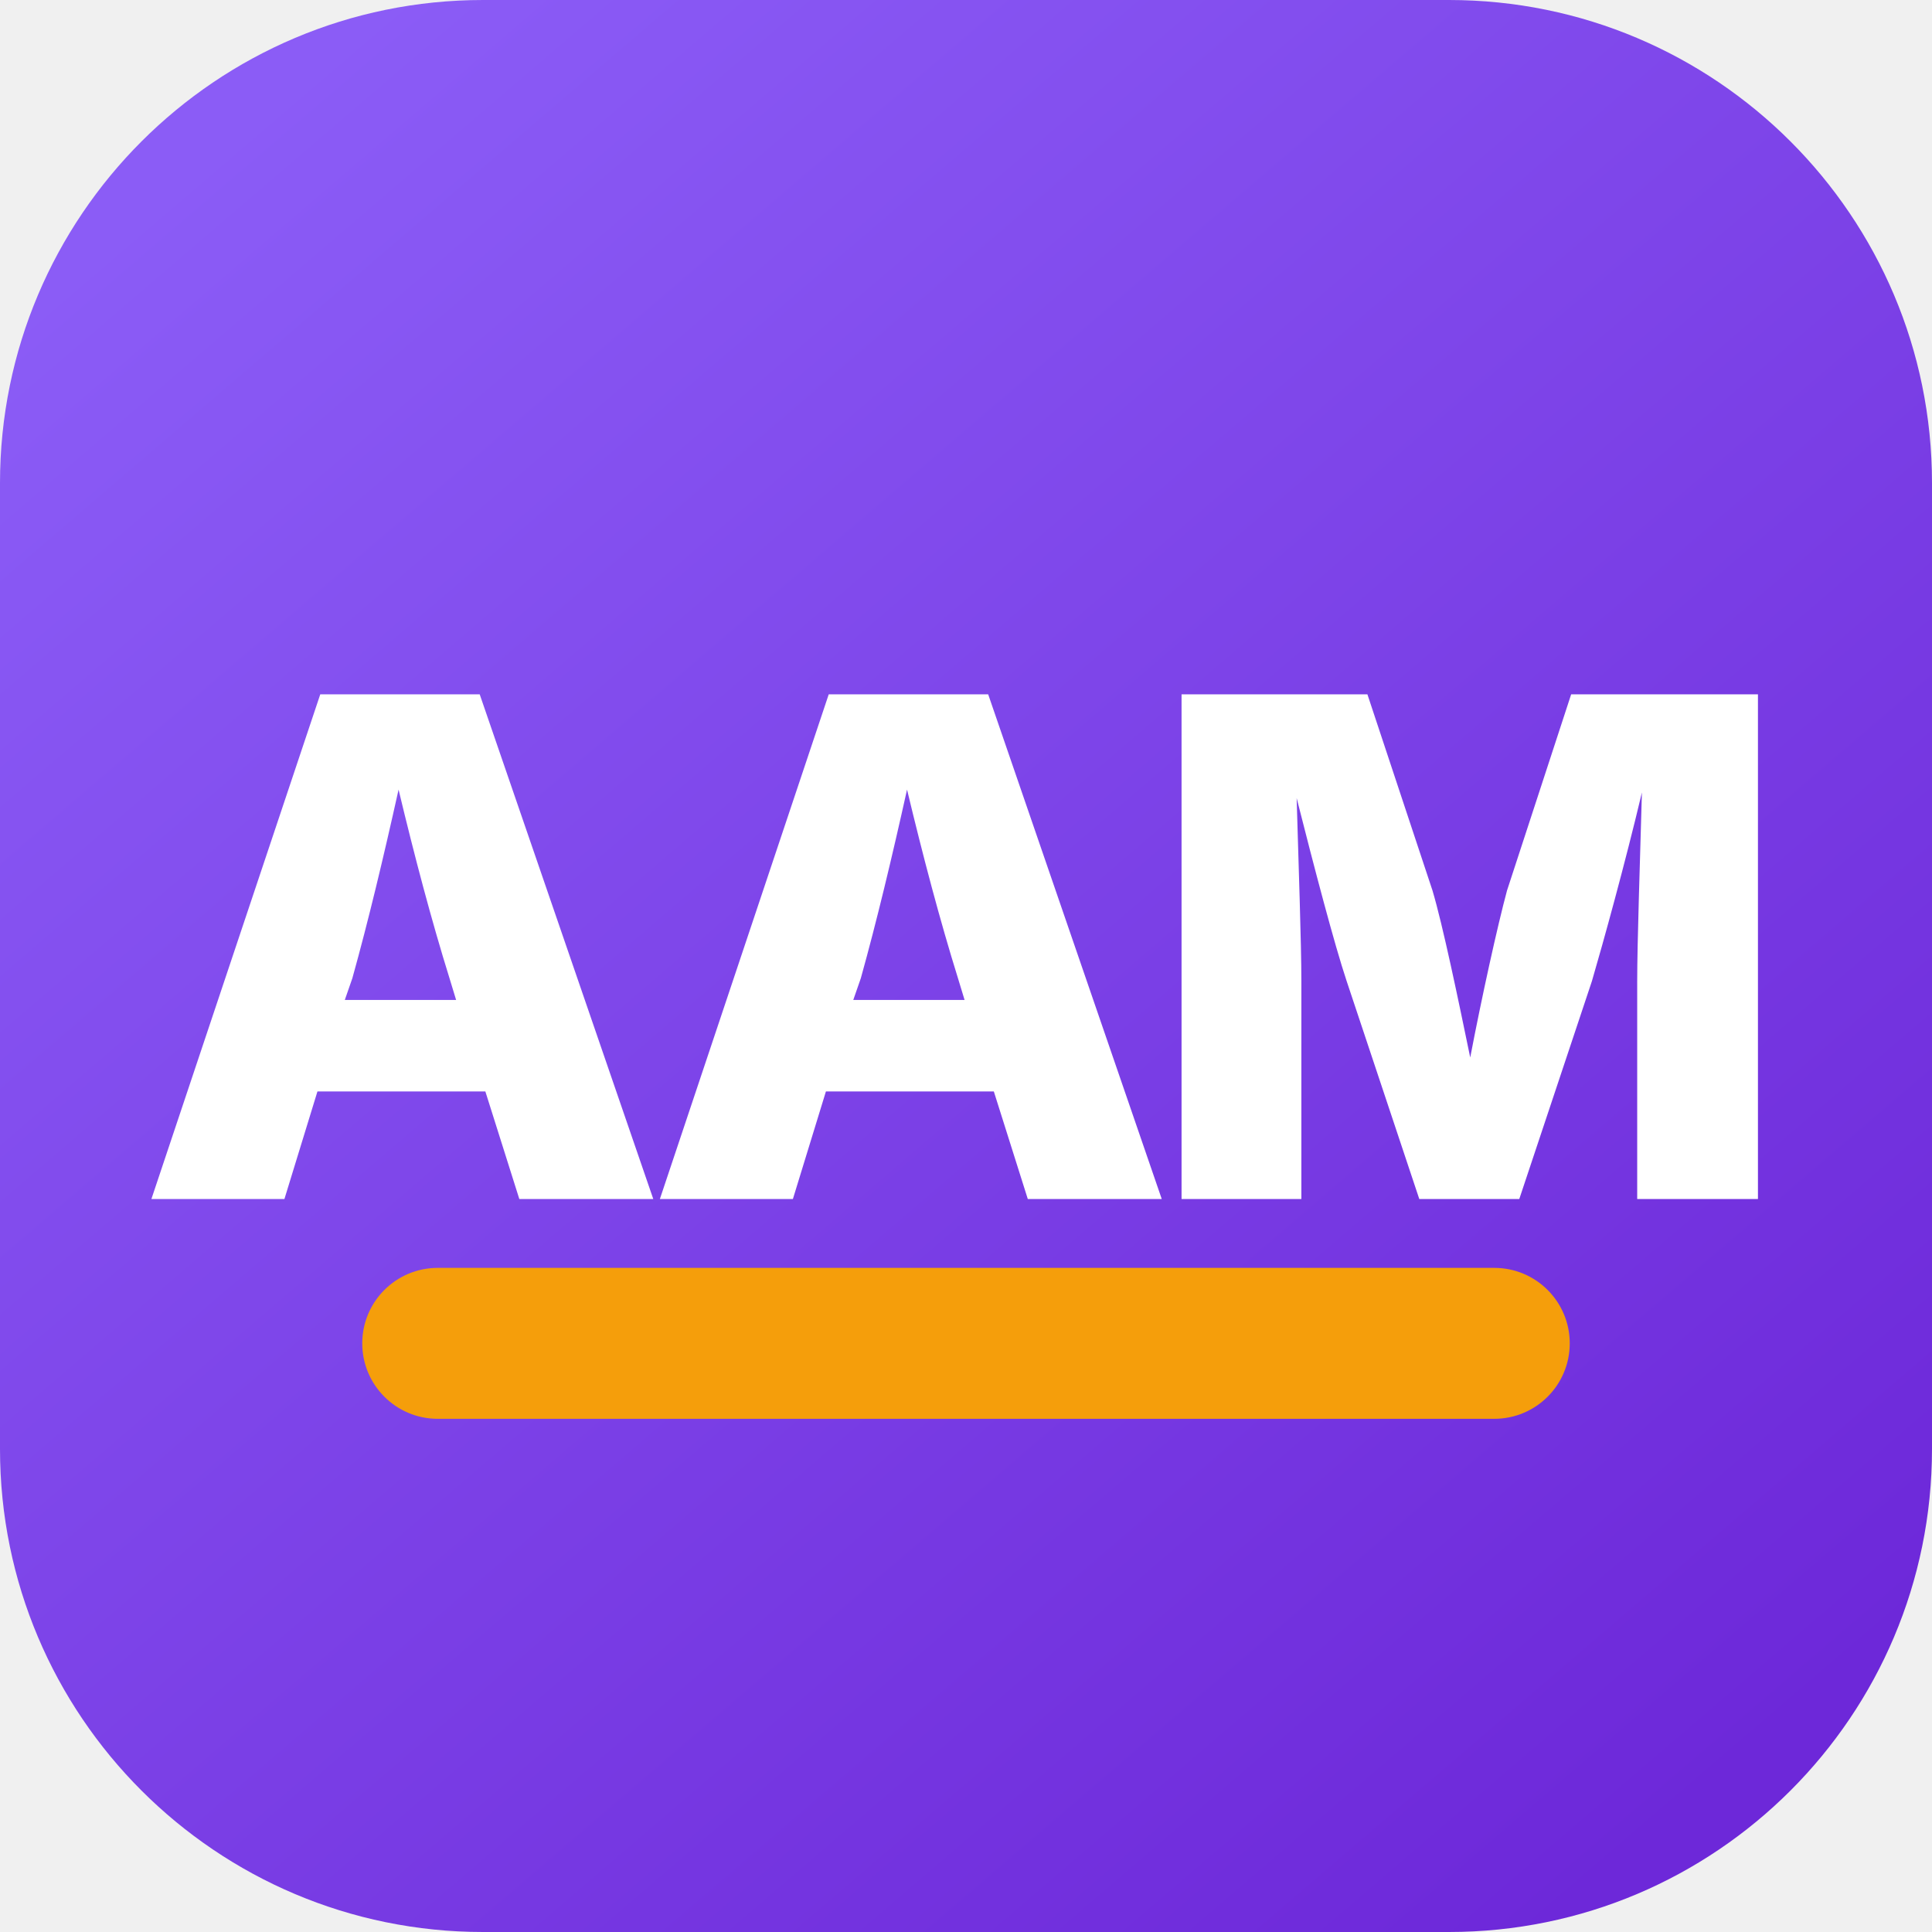
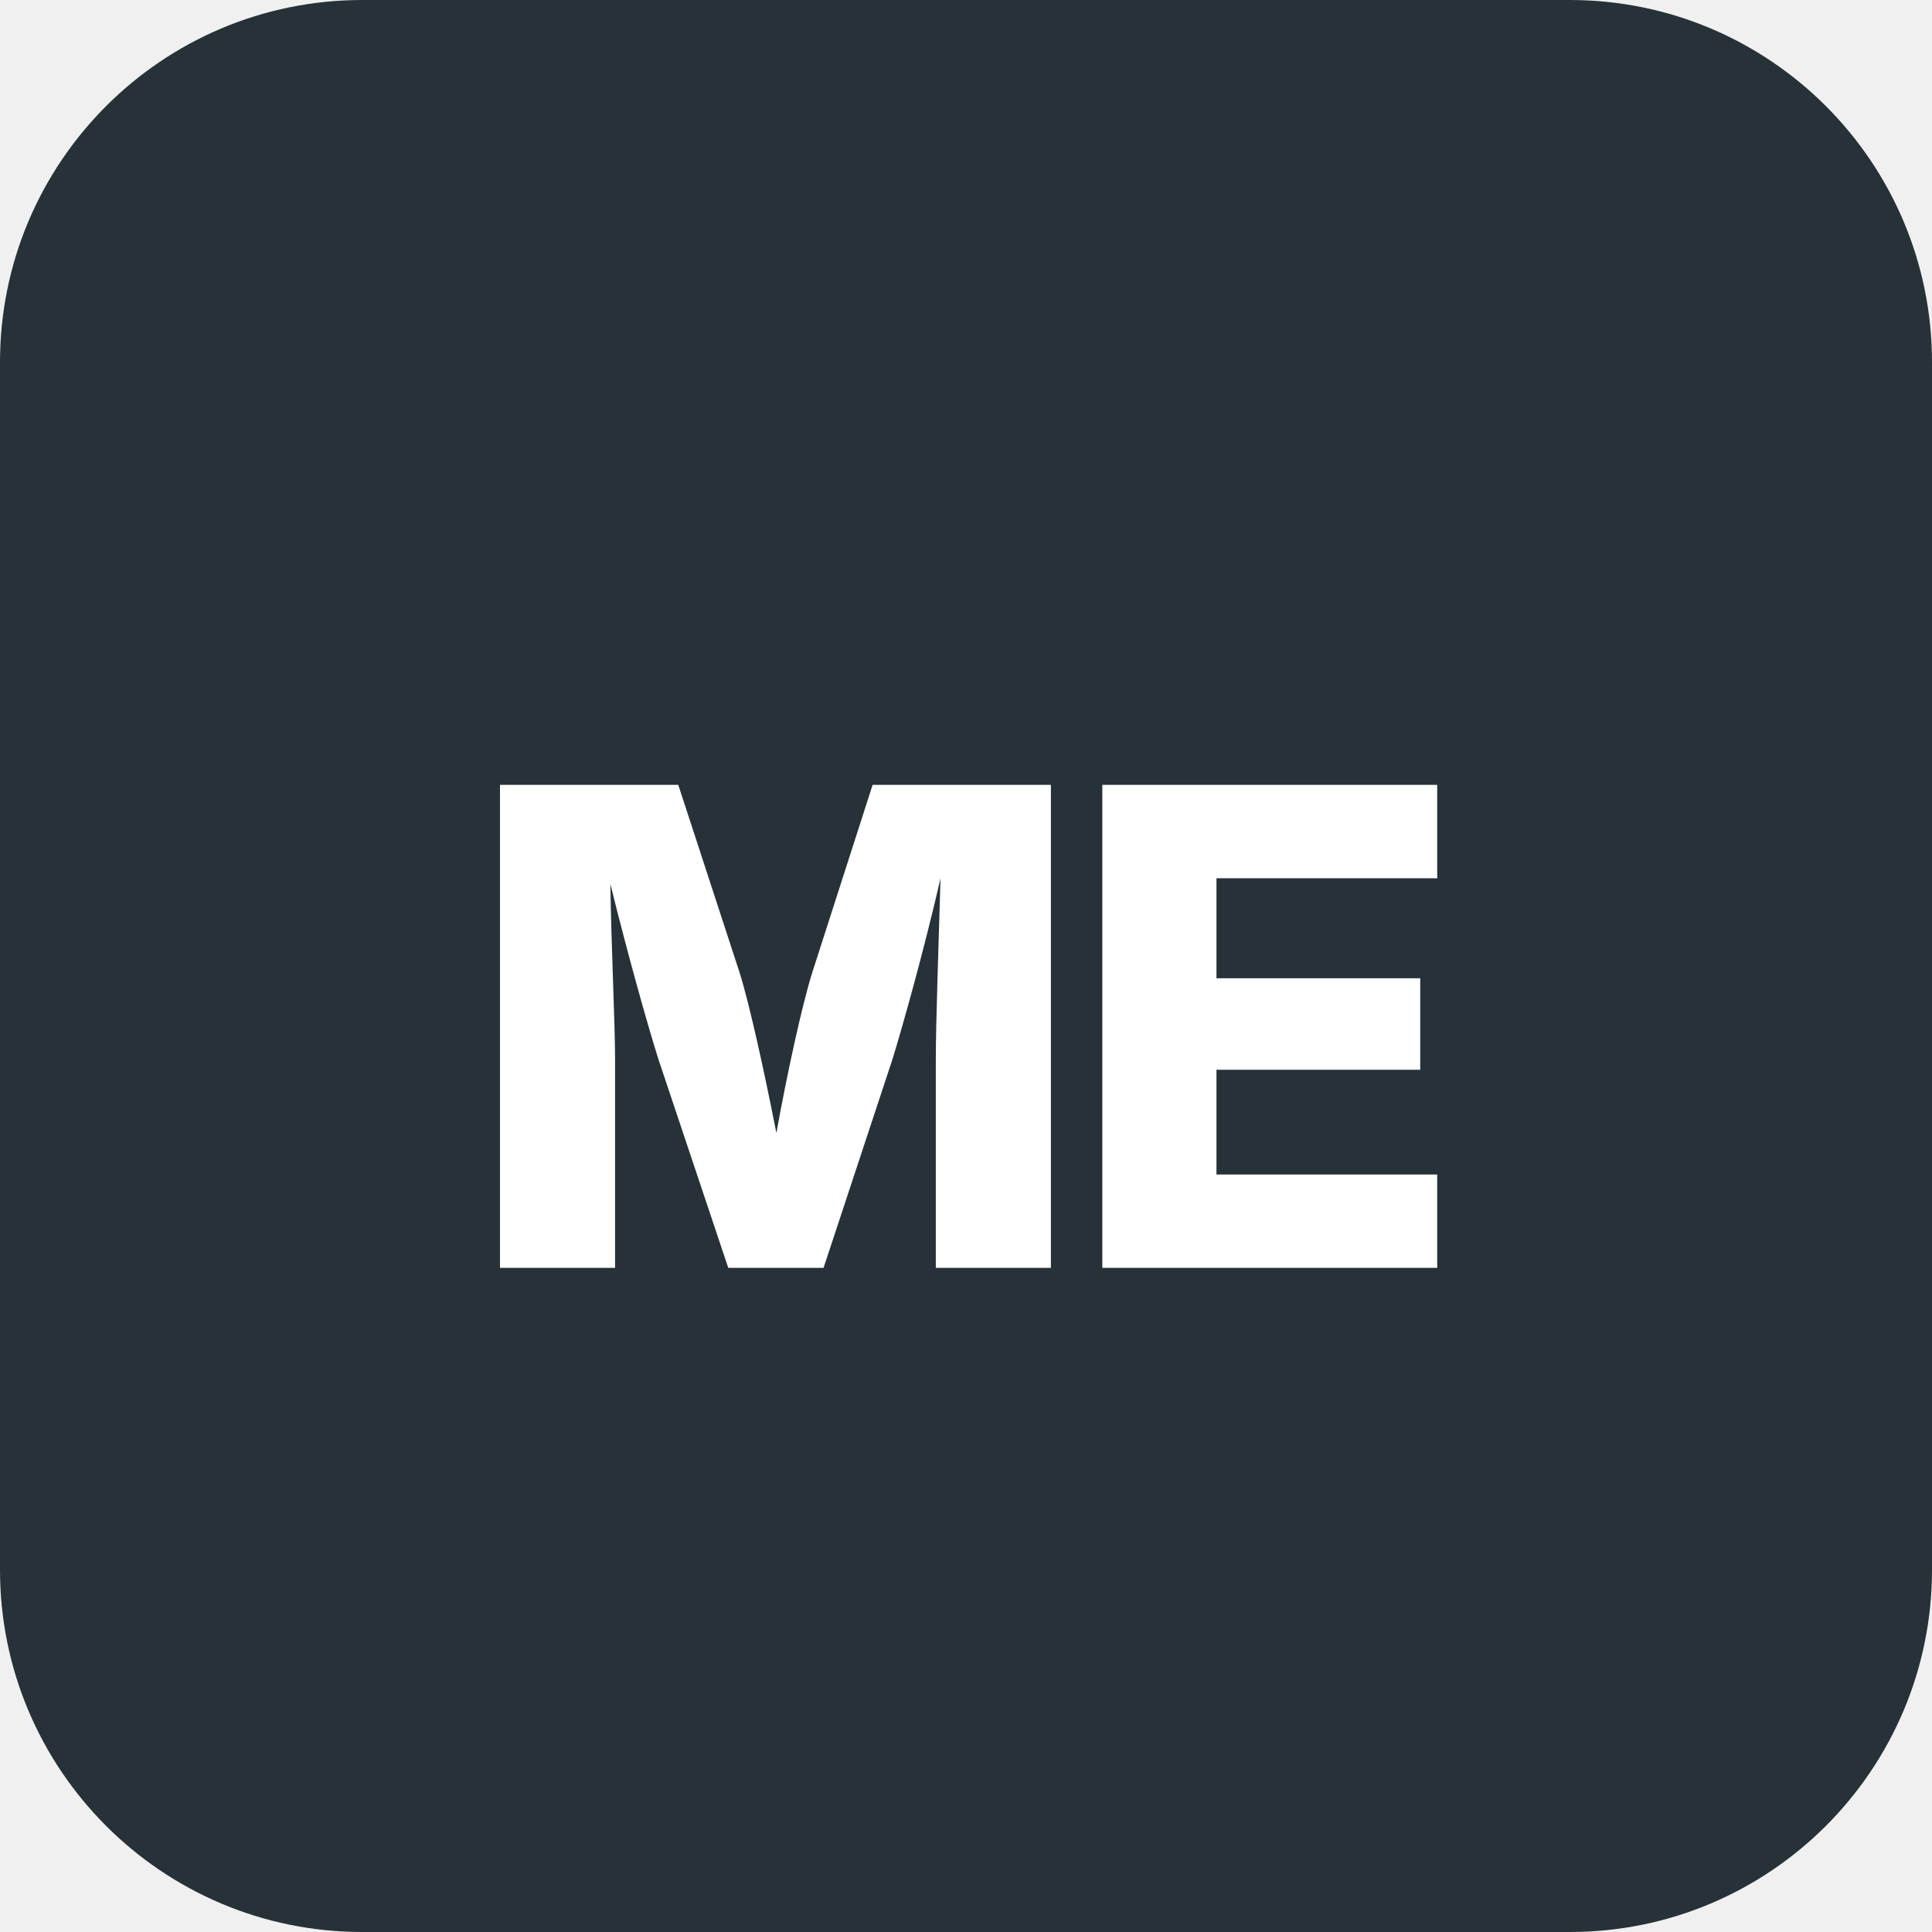
- <svg xmlns="http://www.w3.org/2000/svg" width="32" height="32" viewBox="0 0 32 32" fill="none">
-   <defs>
-     <linearGradient id="aam-bg" x1="4" y1="2" x2="28" y2="30" gradientUnits="userSpaceOnUse">
-       <stop stop-color="#8B5CF6" />
-       <stop offset="1" stop-color="#6D28D9" />
-     </linearGradient>
-   </defs>
-   <rect width="32" height="32" rx="8" fill="url(#aam-bg)" />
-   <rect x="6" y="21" width="20" height="2.5" rx="1.25" fill="#F59E0B" />
-   <text x="16" y="15.5" text-anchor="middle" dominant-baseline="middle" fill="#FFFFFF" font-family="system-ui, -apple-system, BlinkMacSystemFont, 'Segoe UI', sans-serif" font-size="11.5" font-weight="800" letter-spacing="-0.6">AAM</text>
+ <svg xmlns="http://www.w3.org/2000/svg" viewBox="0 0 32 32" fill="none">
+   <rect width="32" height="32" rx="6" fill="#263238" />
+   <text x="16" y="21" text-anchor="middle" fill="#FFFFFF" font-family="system-ui, -apple-system, sans-serif" font-size="11" font-weight="800" letter-spacing="-0.4">ME</text>
</svg>
